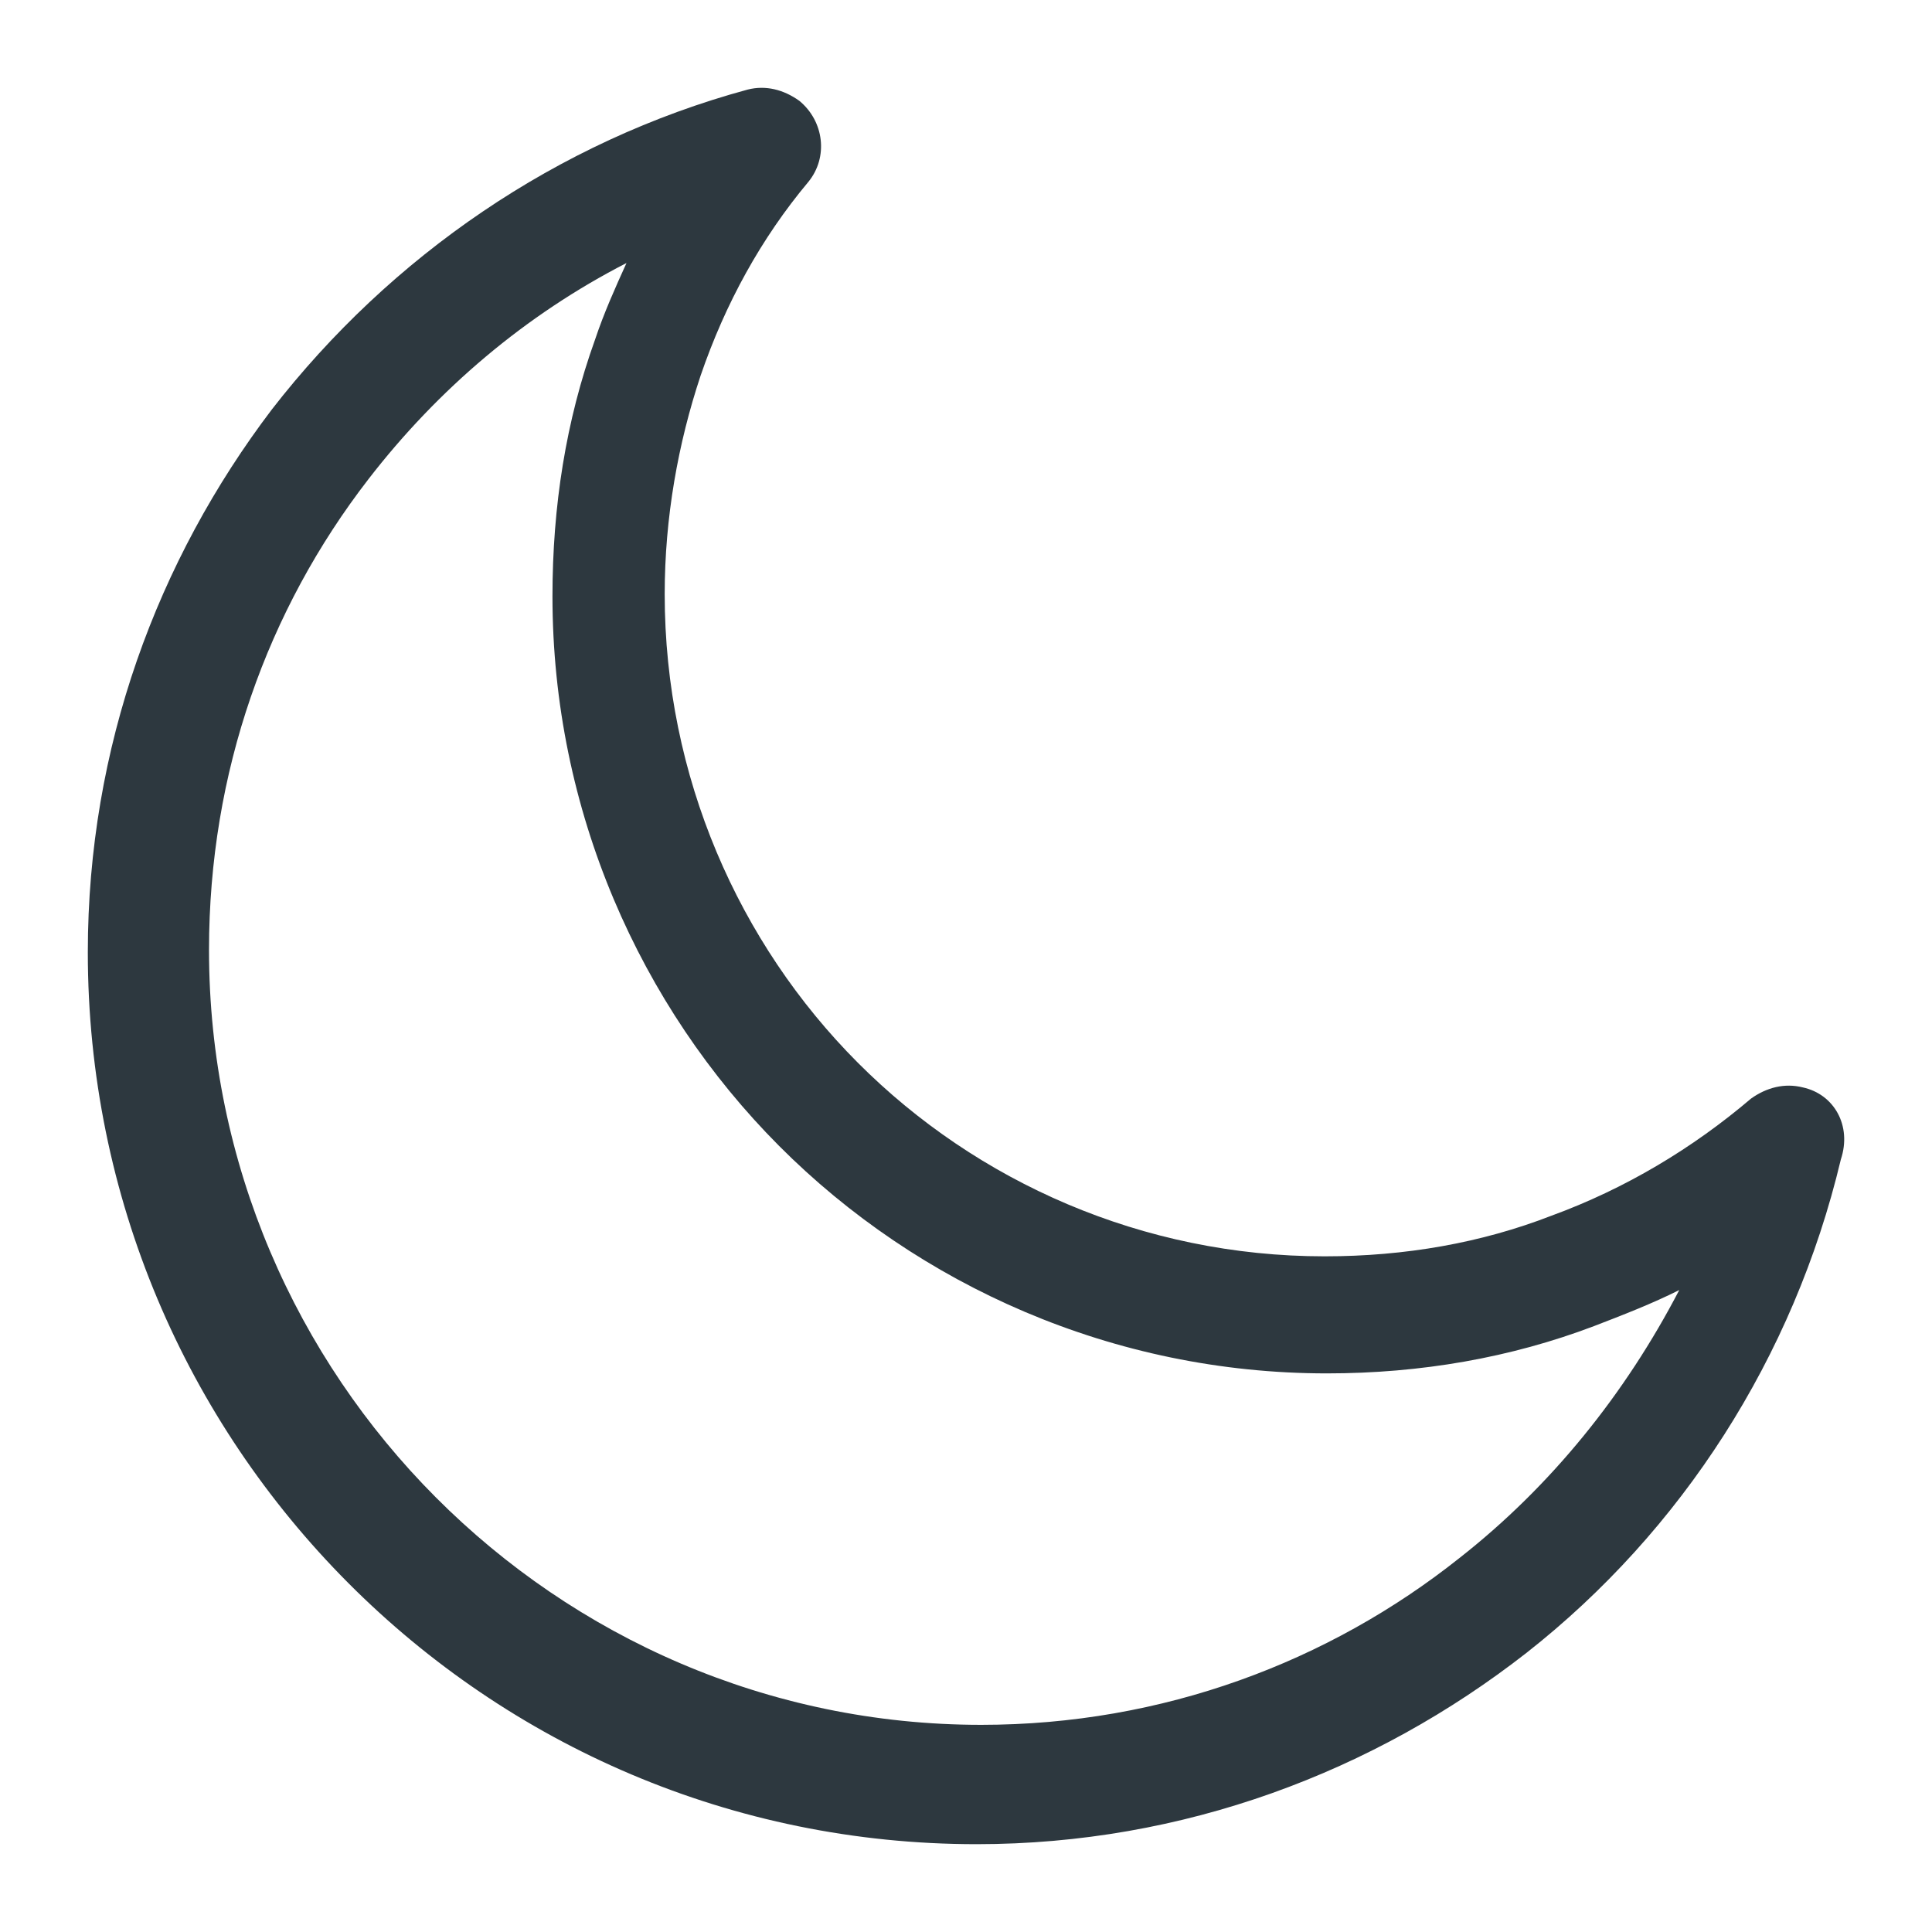
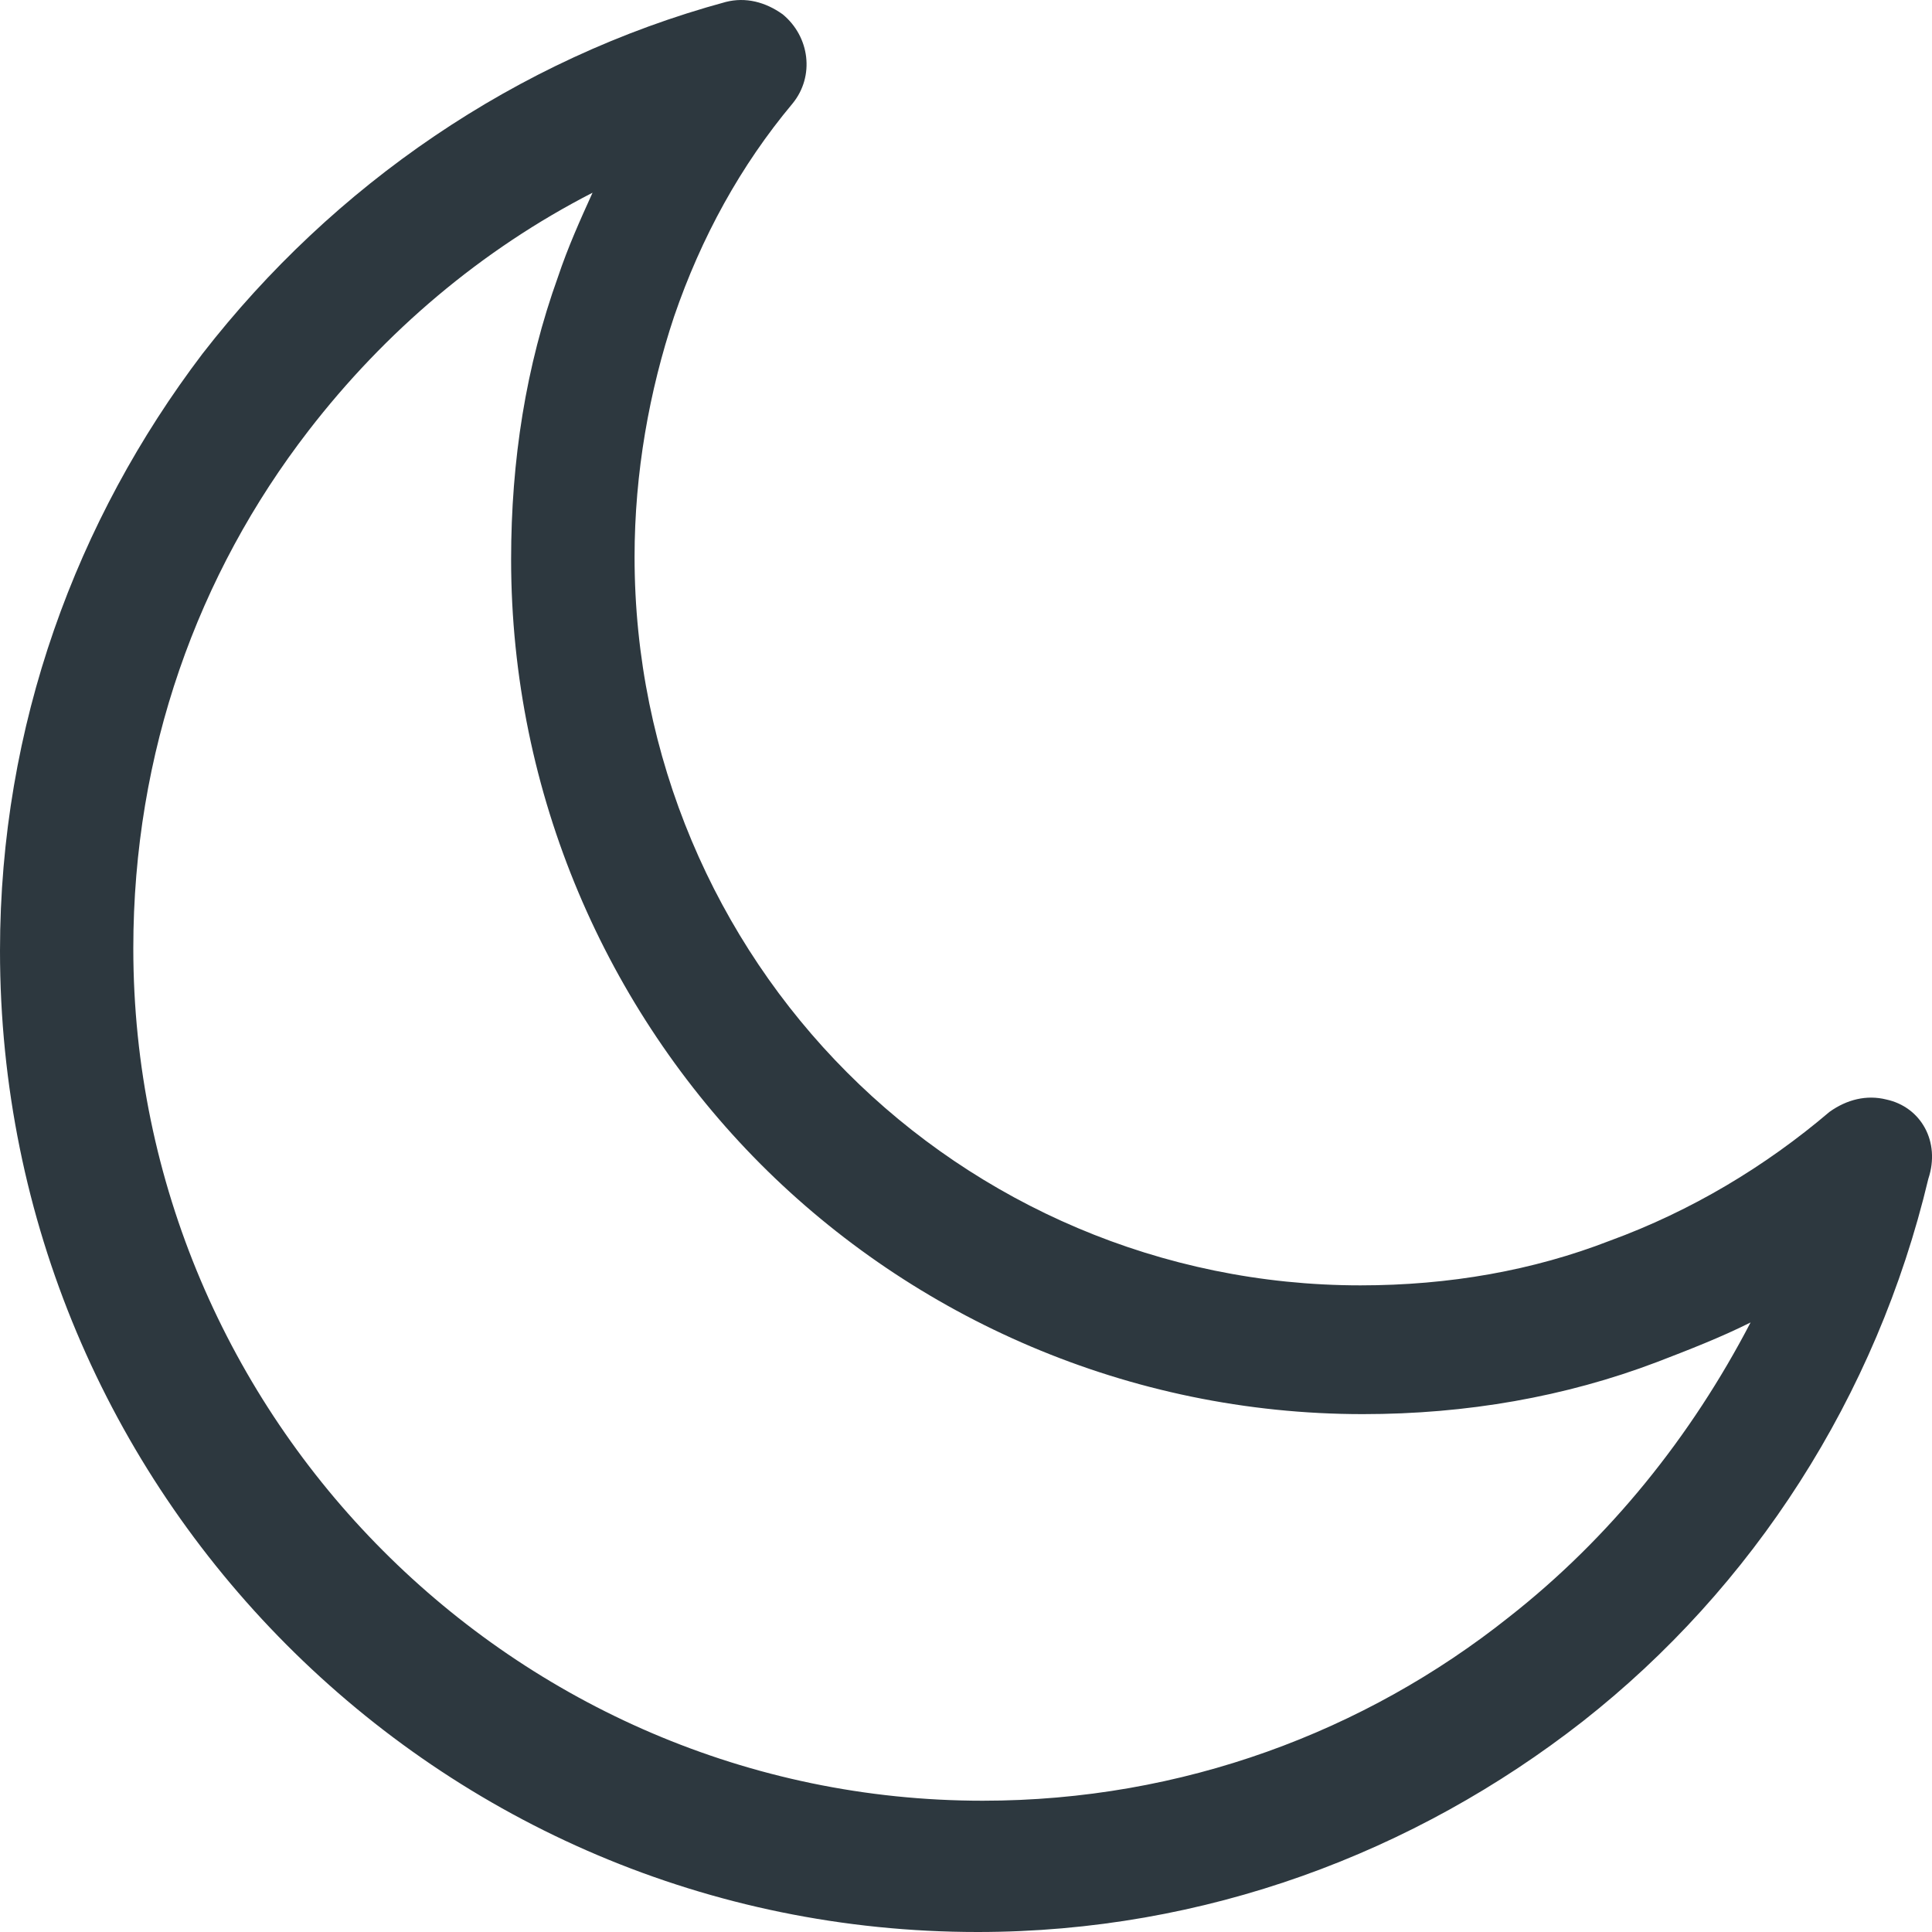
- <svg xmlns="http://www.w3.org/2000/svg" width="22" height="22" viewBox="0 0 22 22" fill="none">
-   <path d="M20.527 12.382C20.323 12.331 20.118 12.382 19.939 12.51C19.275 13.075 18.508 13.536 17.665 13.844C16.872 14.152 16.003 14.306 15.083 14.306C13.013 14.306 11.121 13.459 9.767 12.1C8.412 10.741 7.569 8.843 7.569 6.765C7.569 5.893 7.722 5.046 7.978 4.277C8.259 3.456 8.668 2.712 9.205 2.071C9.435 1.789 9.383 1.379 9.102 1.148C8.923 1.02 8.719 0.968 8.514 1.02C6.342 1.61 4.45 2.918 3.096 4.662C1.792 6.38 1 8.509 1 10.843C1 13.639 2.125 16.178 3.965 18.025C5.805 19.872 8.335 21 11.121 21C13.473 21 15.645 20.179 17.384 18.82C19.147 17.435 20.425 15.46 20.962 13.203C21.09 12.818 20.885 12.459 20.527 12.382ZM16.617 17.743C15.134 18.922 13.243 19.641 11.173 19.641C8.744 19.641 6.546 18.64 4.962 17.05C3.377 15.46 2.38 13.254 2.38 10.818C2.38 8.791 3.045 6.945 4.195 5.457C4.987 4.431 5.984 3.585 7.134 2.995C7.006 3.277 6.879 3.559 6.776 3.867C6.444 4.79 6.291 5.765 6.291 6.791C6.291 9.227 7.288 11.459 8.872 13.049C10.457 14.639 12.681 15.639 15.109 15.639C16.182 15.639 17.204 15.46 18.15 15.101C18.483 14.973 18.815 14.844 19.122 14.69C18.508 15.87 17.665 16.922 16.617 17.743Z" fill="#2D383F" />
+ <svg xmlns="http://www.w3.org/2000/svg" width="20" height="20" viewBox="0 0 20 20" fill="none">
+   <path d="M19.527 11.382C19.323 11.331 19.118 11.382 18.939 11.51C18.275 12.075 17.508 12.536 16.665 12.844C15.872 13.152 15.003 13.306 14.083 13.306C12.013 13.306 10.121 12.459 8.767 11.1C7.412 9.741 6.569 7.843 6.569 5.765C6.569 4.893 6.722 4.046 6.978 3.277C7.259 2.456 7.668 1.712 8.205 1.071C8.435 0.789 8.383 0.379 8.102 0.148C7.923 0.02 7.719 -0.032 7.514 0.02C5.342 0.61 3.45 1.918 2.096 3.662C0.792 5.38 0 7.509 0 9.843C0 12.639 1.125 15.178 2.965 17.025C4.805 18.872 7.335 20 10.121 20C12.473 20 14.645 19.179 16.384 17.82C18.147 16.435 19.425 14.46 19.962 12.203C20.09 11.818 19.885 11.459 19.527 11.382ZM15.617 16.743C14.134 17.922 12.243 18.641 10.173 18.641C7.744 18.641 5.546 17.64 3.962 16.05C2.377 14.46 1.38 12.254 1.38 9.817C1.38 7.791 2.045 5.945 3.195 4.457C3.987 3.431 4.984 2.585 6.134 1.995C6.006 2.277 5.879 2.559 5.776 2.867C5.444 3.79 5.291 4.765 5.291 5.791C5.291 8.227 6.288 10.459 7.872 12.049C9.457 13.639 11.681 14.639 14.109 14.639C15.182 14.639 16.204 14.46 17.15 14.101C17.483 13.973 17.815 13.844 18.122 13.69C17.508 14.87 16.665 15.922 15.617 16.743Z" fill="#2D383F" />
</svg>
